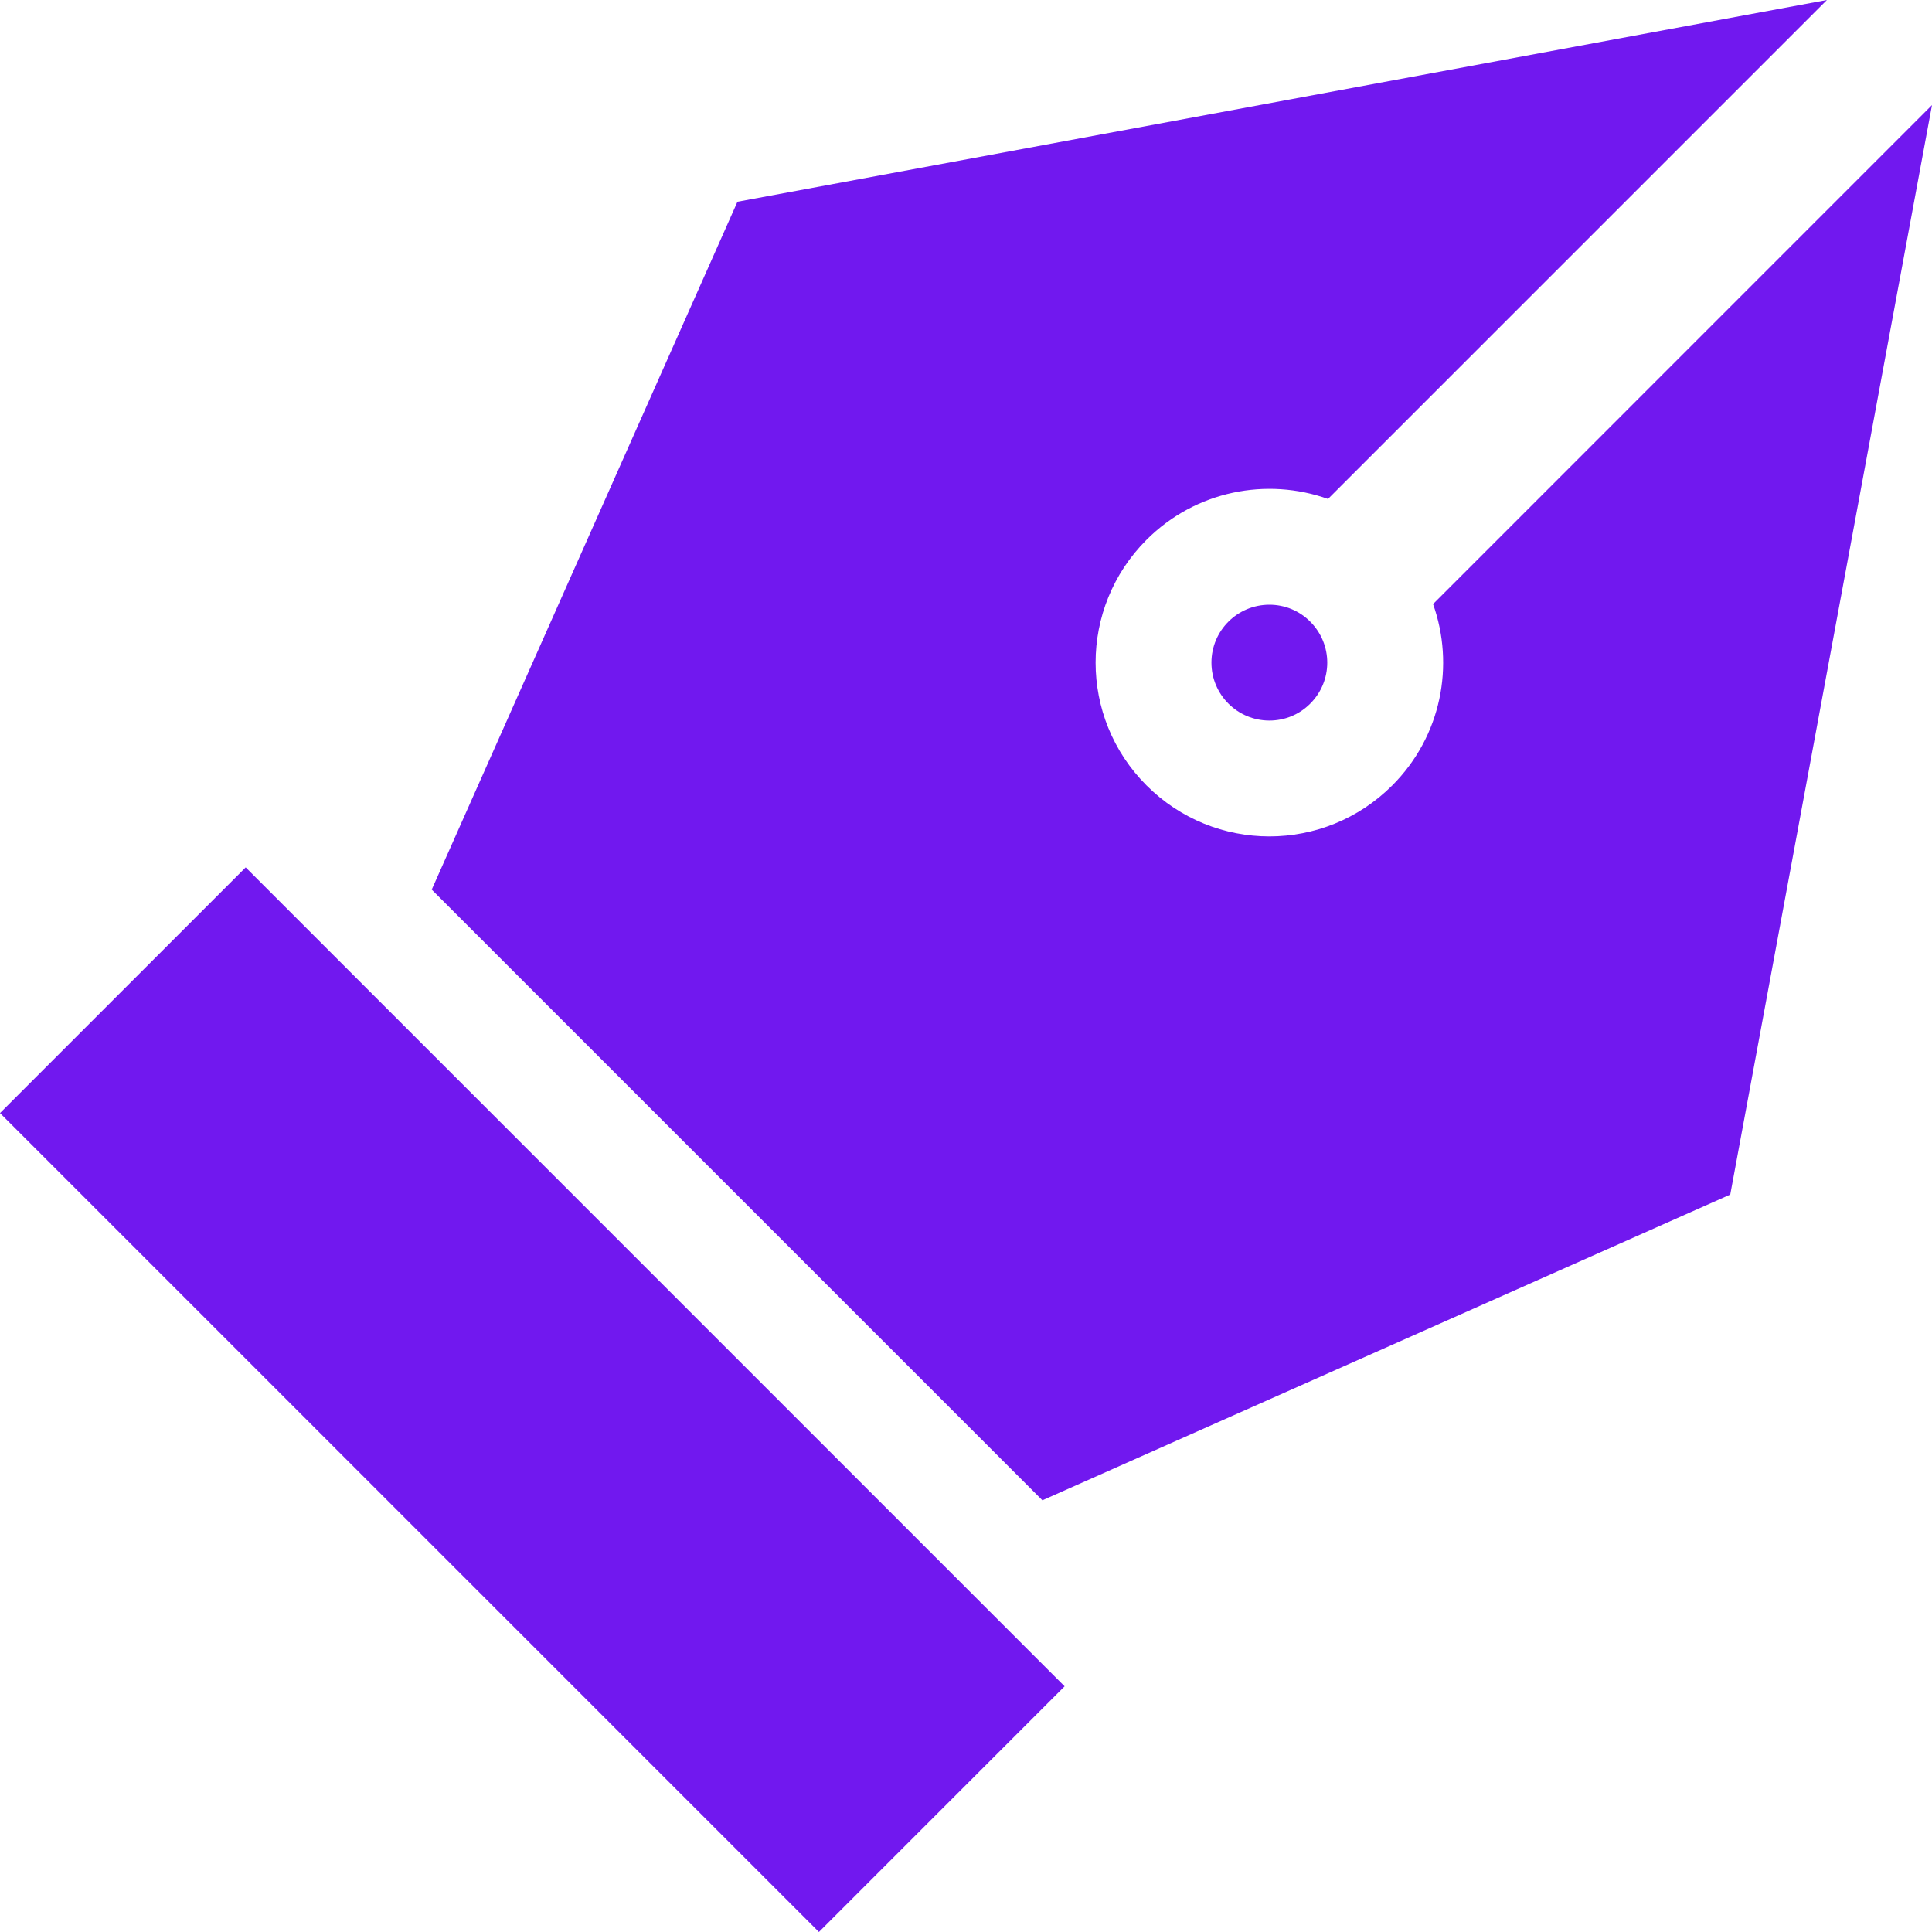
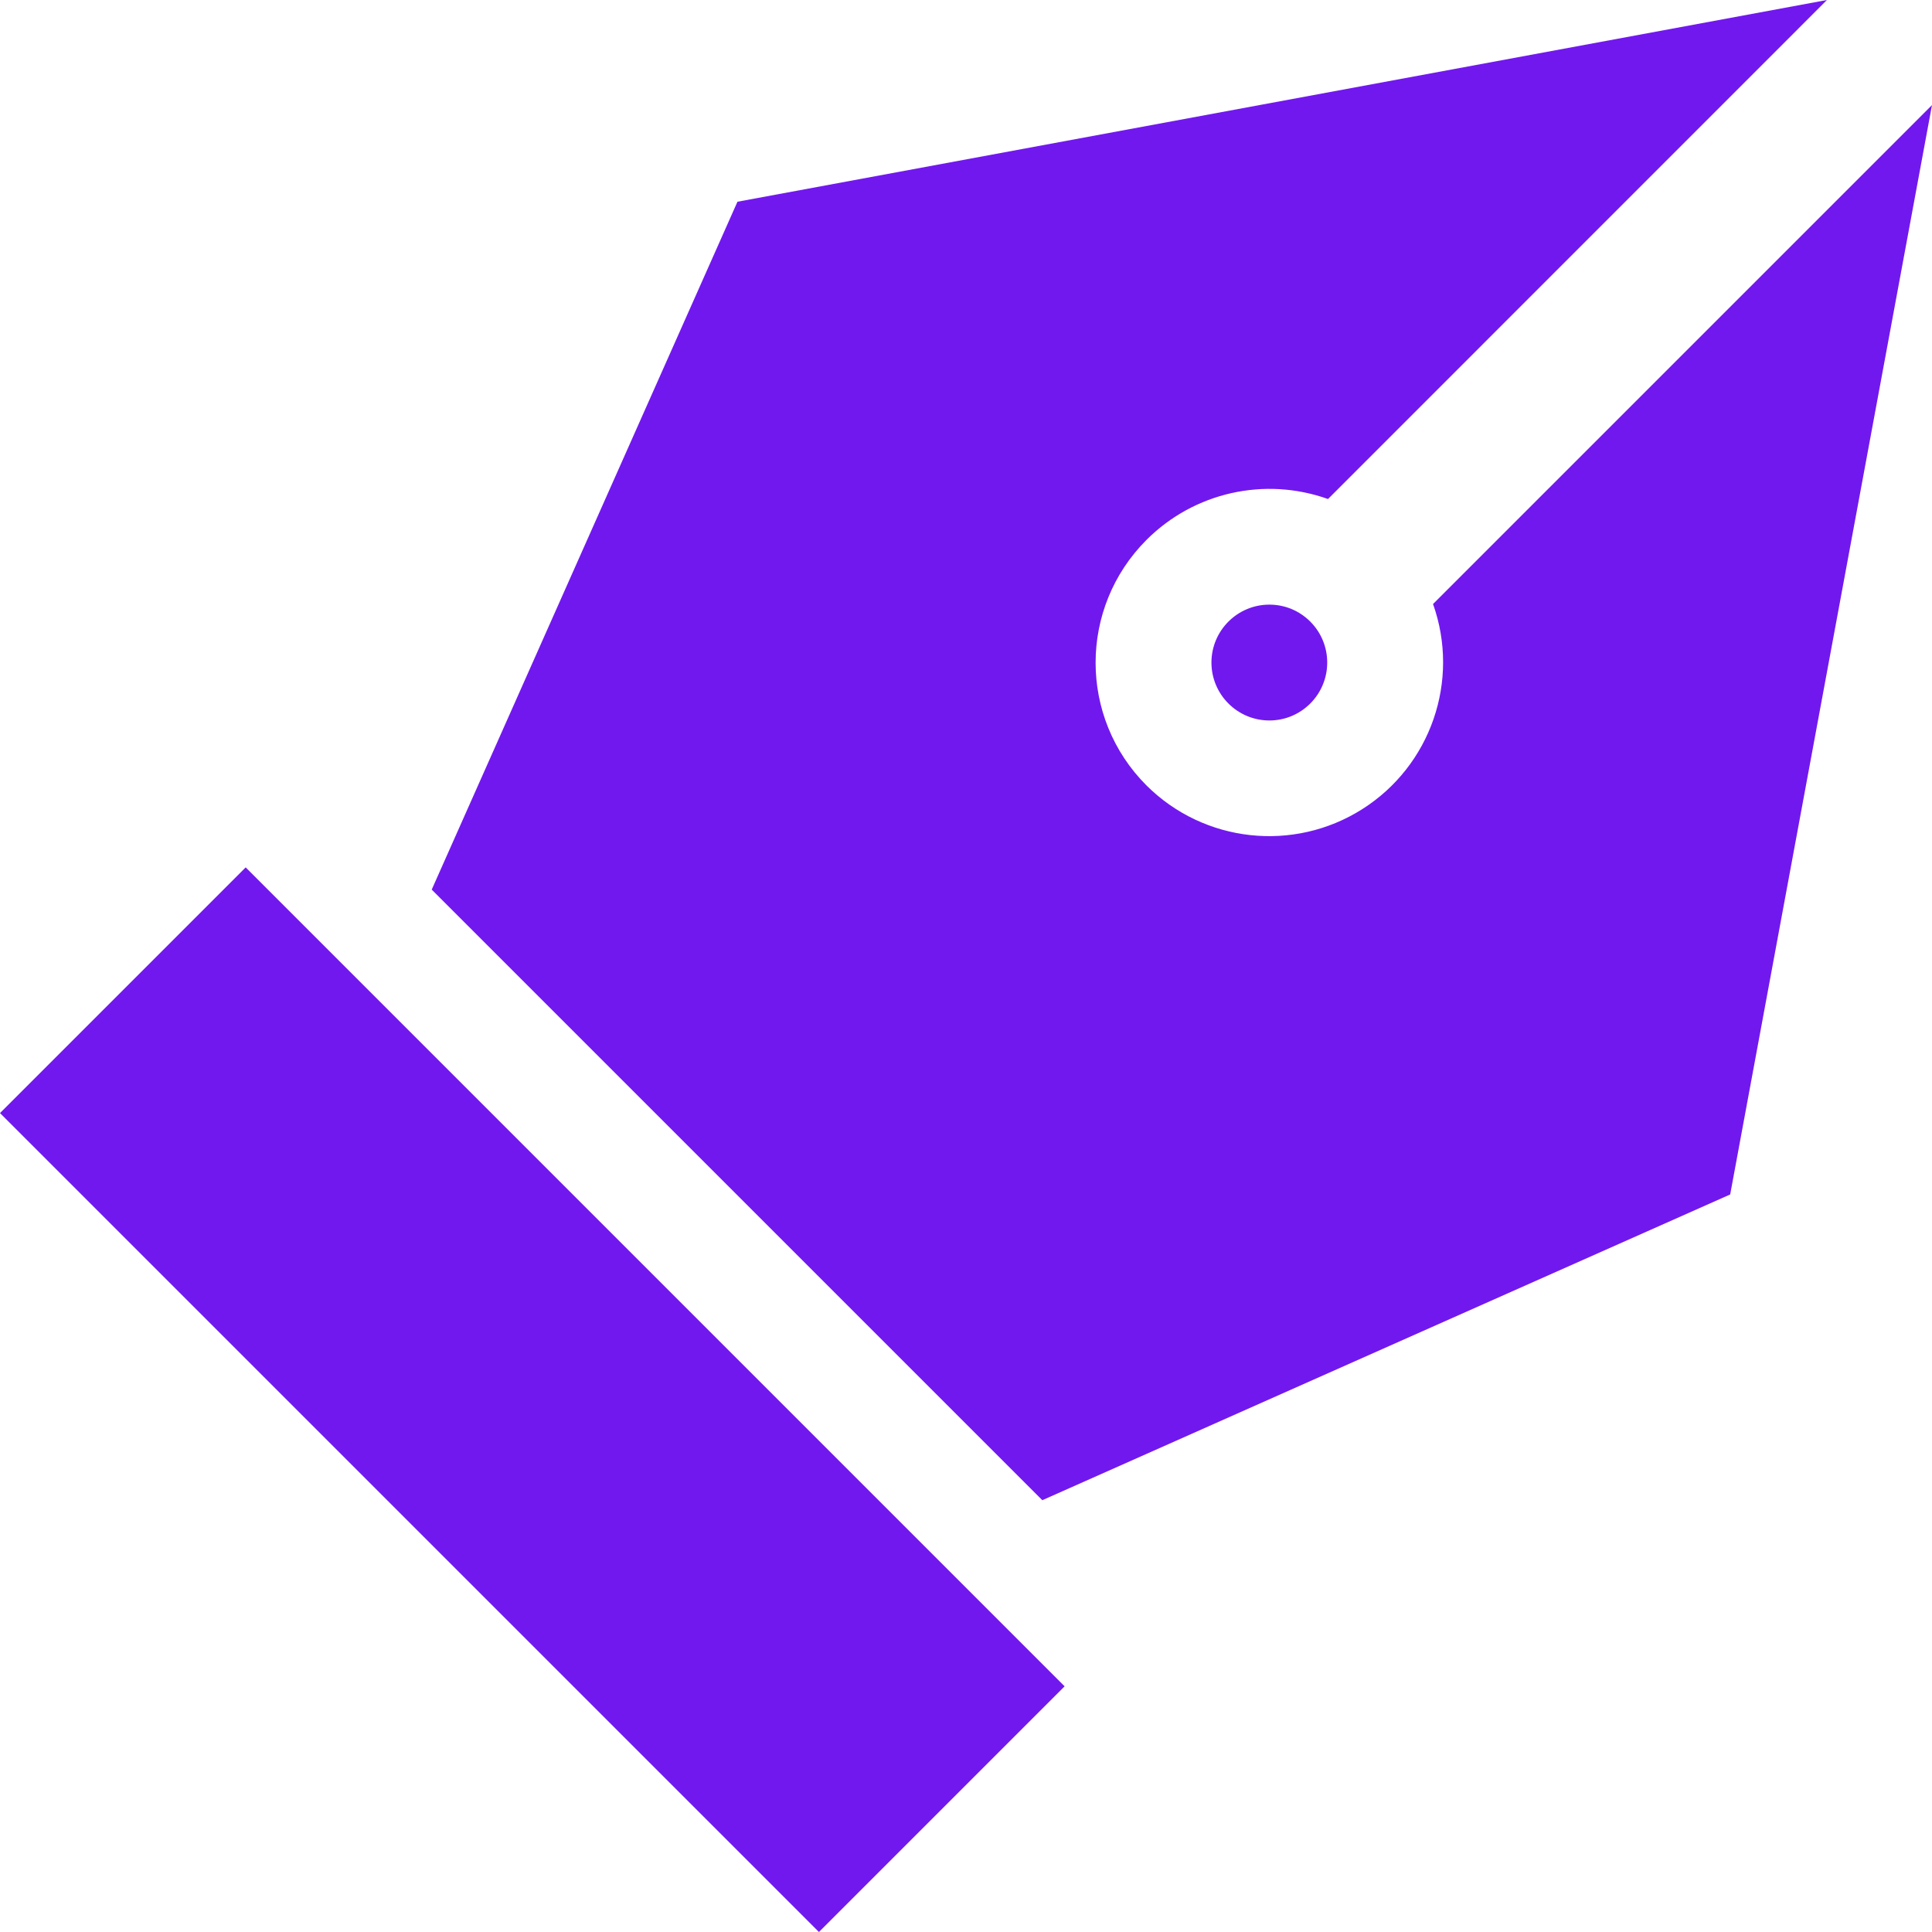
- <svg xmlns="http://www.w3.org/2000/svg" width="24" height="24" viewBox="0 0 24 24" fill="none">
-   <path d="M17.802 7.504C18.071 8.258 17.91 9.142 17.295 9.757C16.451 10.601 15.086 10.601 14.243 9.757C13.399 8.914 13.399 7.549 14.243 6.705C14.855 6.093 15.74 5.928 16.497 6.198L22.695 0L9.161 2.506L5.363 11.051C5.594 11.282 12.141 17.829 12.949 18.637L12.949 18.637L21.494 14.839L24 1.305L17.802 7.504Z" fill="#7118EF" />
-   <path d="M3.052 10.775L0 13.827L10.173 24L13.225 20.948C12.52 20.243 3.562 11.285 3.052 10.775Z" fill="#7118EF" />
-   <path d="M15.049 8.231C15.049 8.629 15.371 8.951 15.769 8.951C15.961 8.951 16.142 8.876 16.277 8.74L16.277 8.74C16.558 8.459 16.558 8.004 16.277 7.723C16.142 7.587 15.961 7.512 15.769 7.512C15.371 7.512 15.049 7.834 15.049 8.231Z" fill="#7118EF" />
+ <svg xmlns="http://www.w3.org/2000/svg" width="24" height="24" fill="#7118ef">
+   <path d="M17.802 7.504a2.16 2.16 0 0 1-3.559 2.254c-.844-.843-.844-2.208 0-3.052a2.16 2.16 0 0 1 2.254-.507L22.695 0 9.161 2.506l-3.798 8.545 7.585 7.585h0l8.545-3.798L24 1.305l-6.198 6.198zm-14.75 3.271L0 13.827 10.173 24l3.052-3.052L3.052 10.775zm11.997-2.544a.72.72 0 0 0 .719.719c.192 0 .373-.075.509-.211h0a.72.72 0 0 0 0-1.017c-.136-.136-.316-.211-.509-.211a.72.72 0 0 0-.719.719z" />
</svg>
